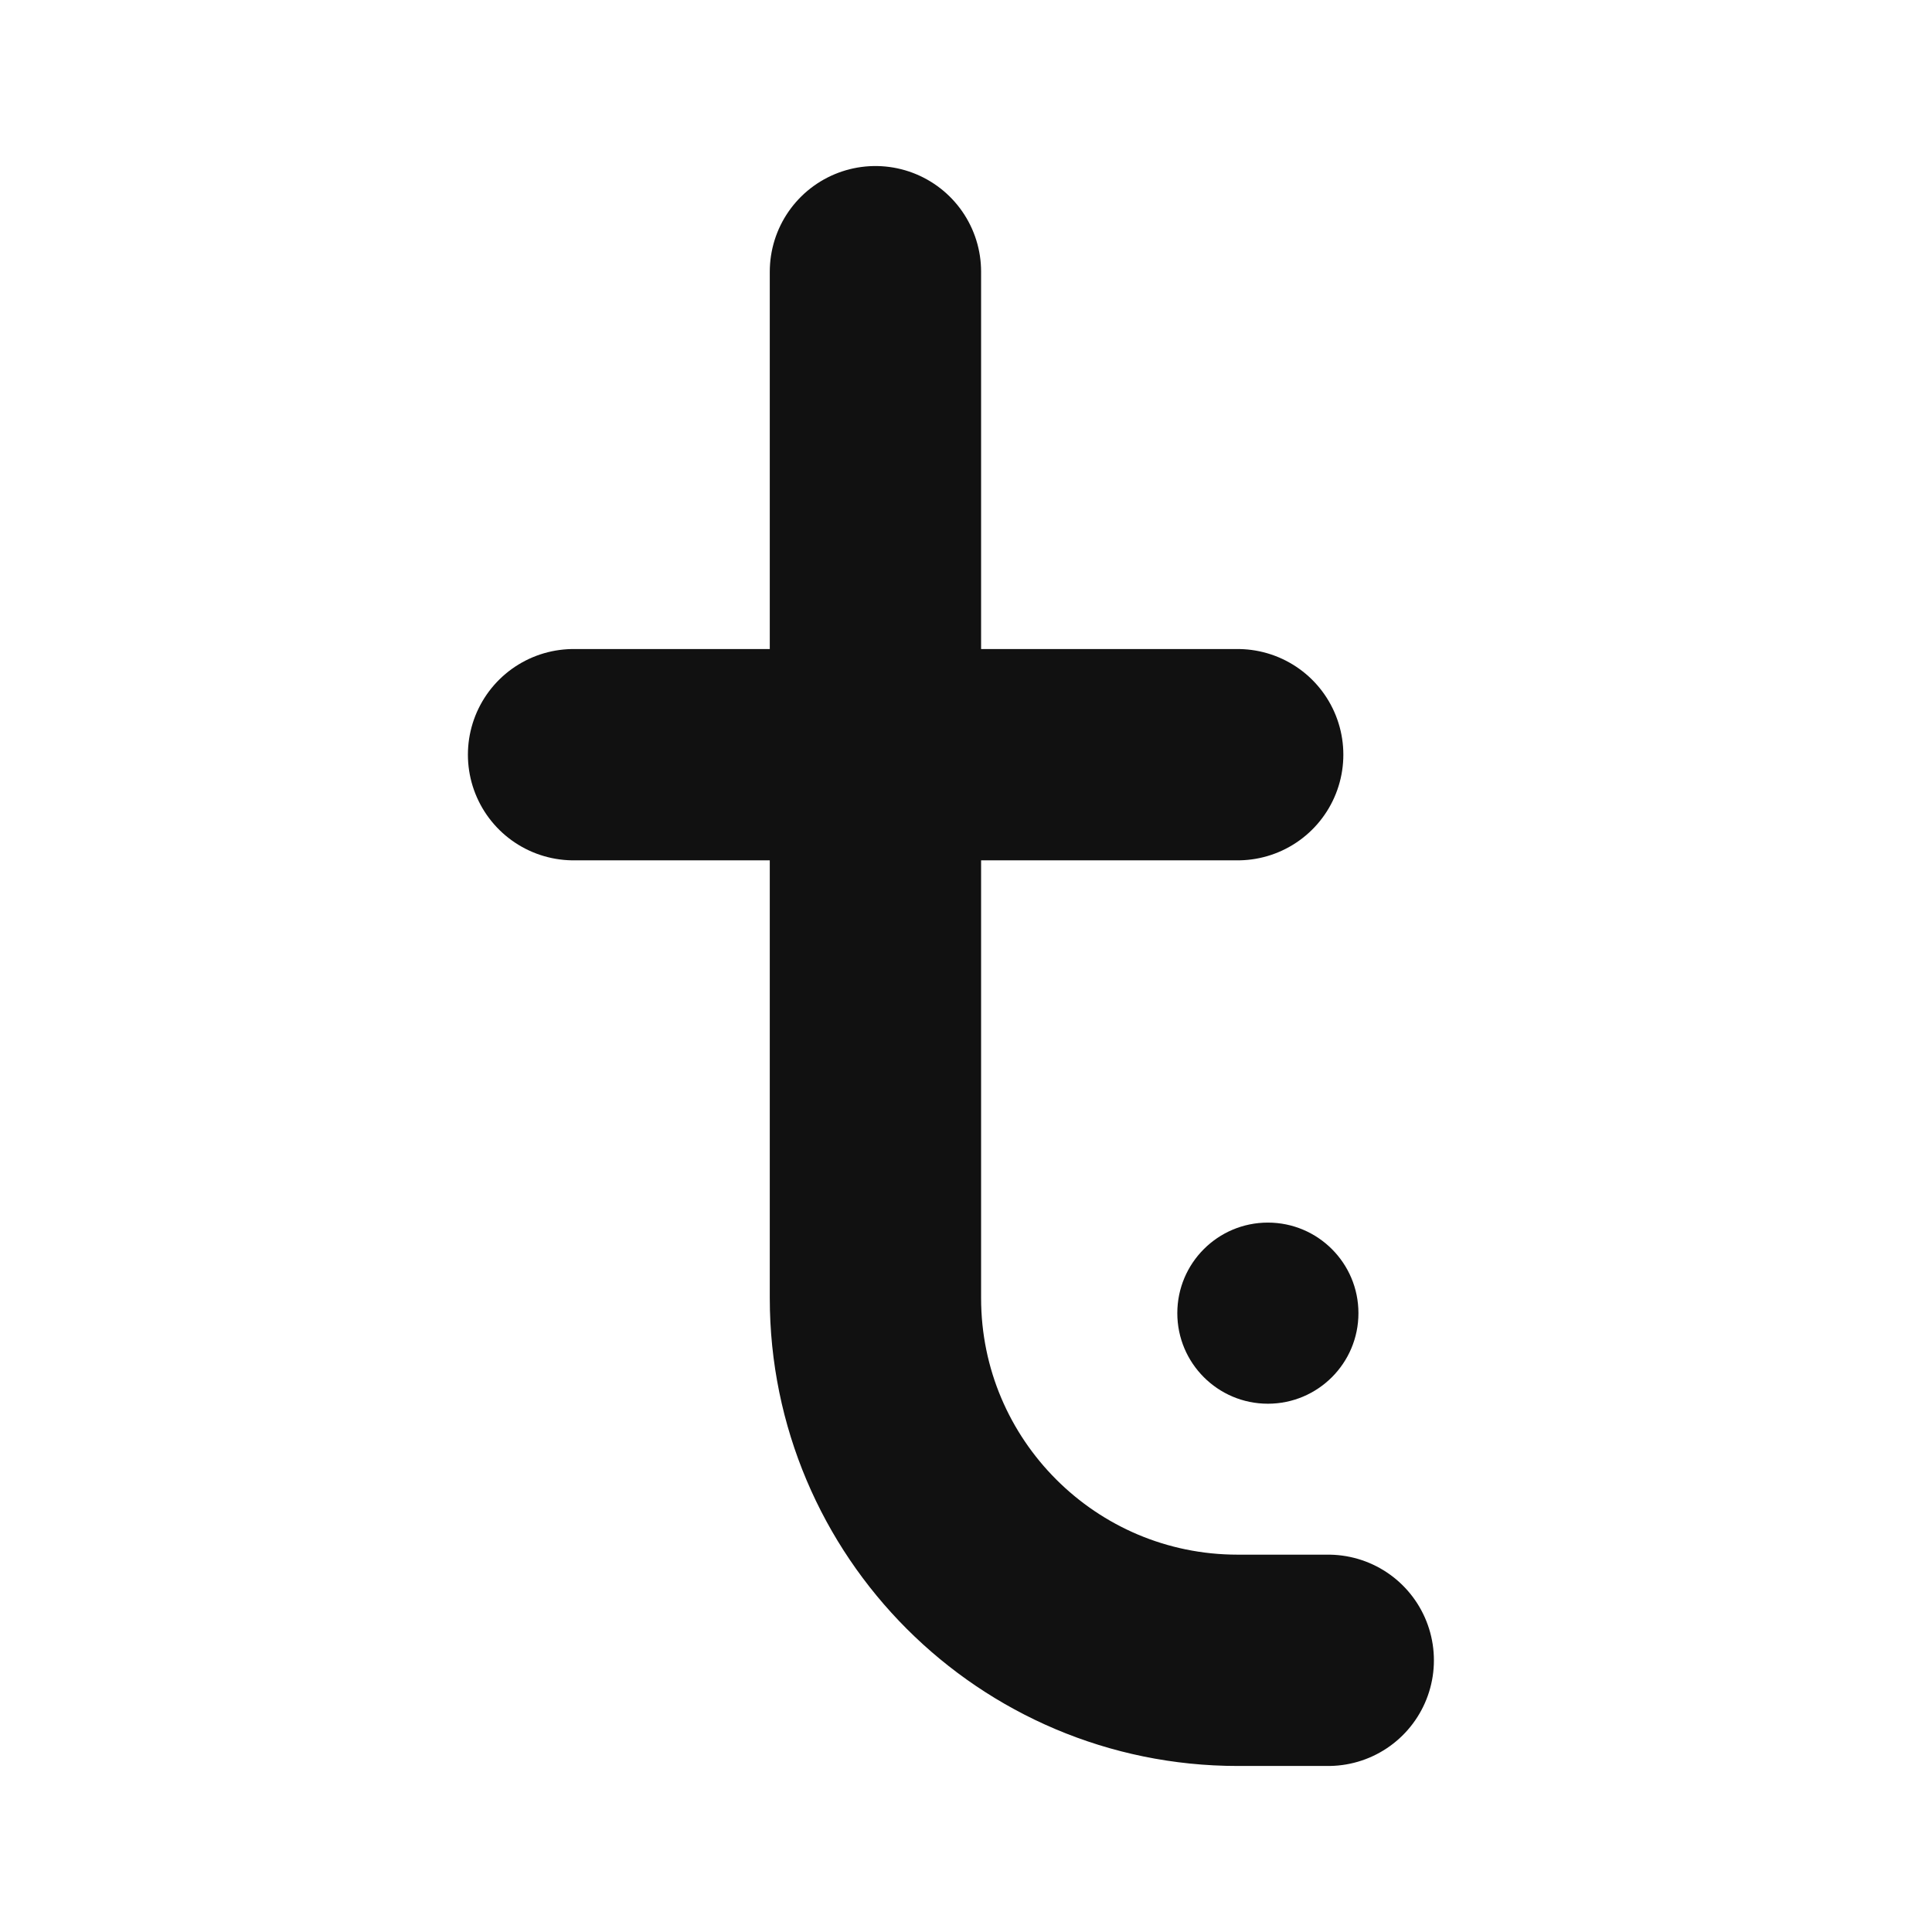
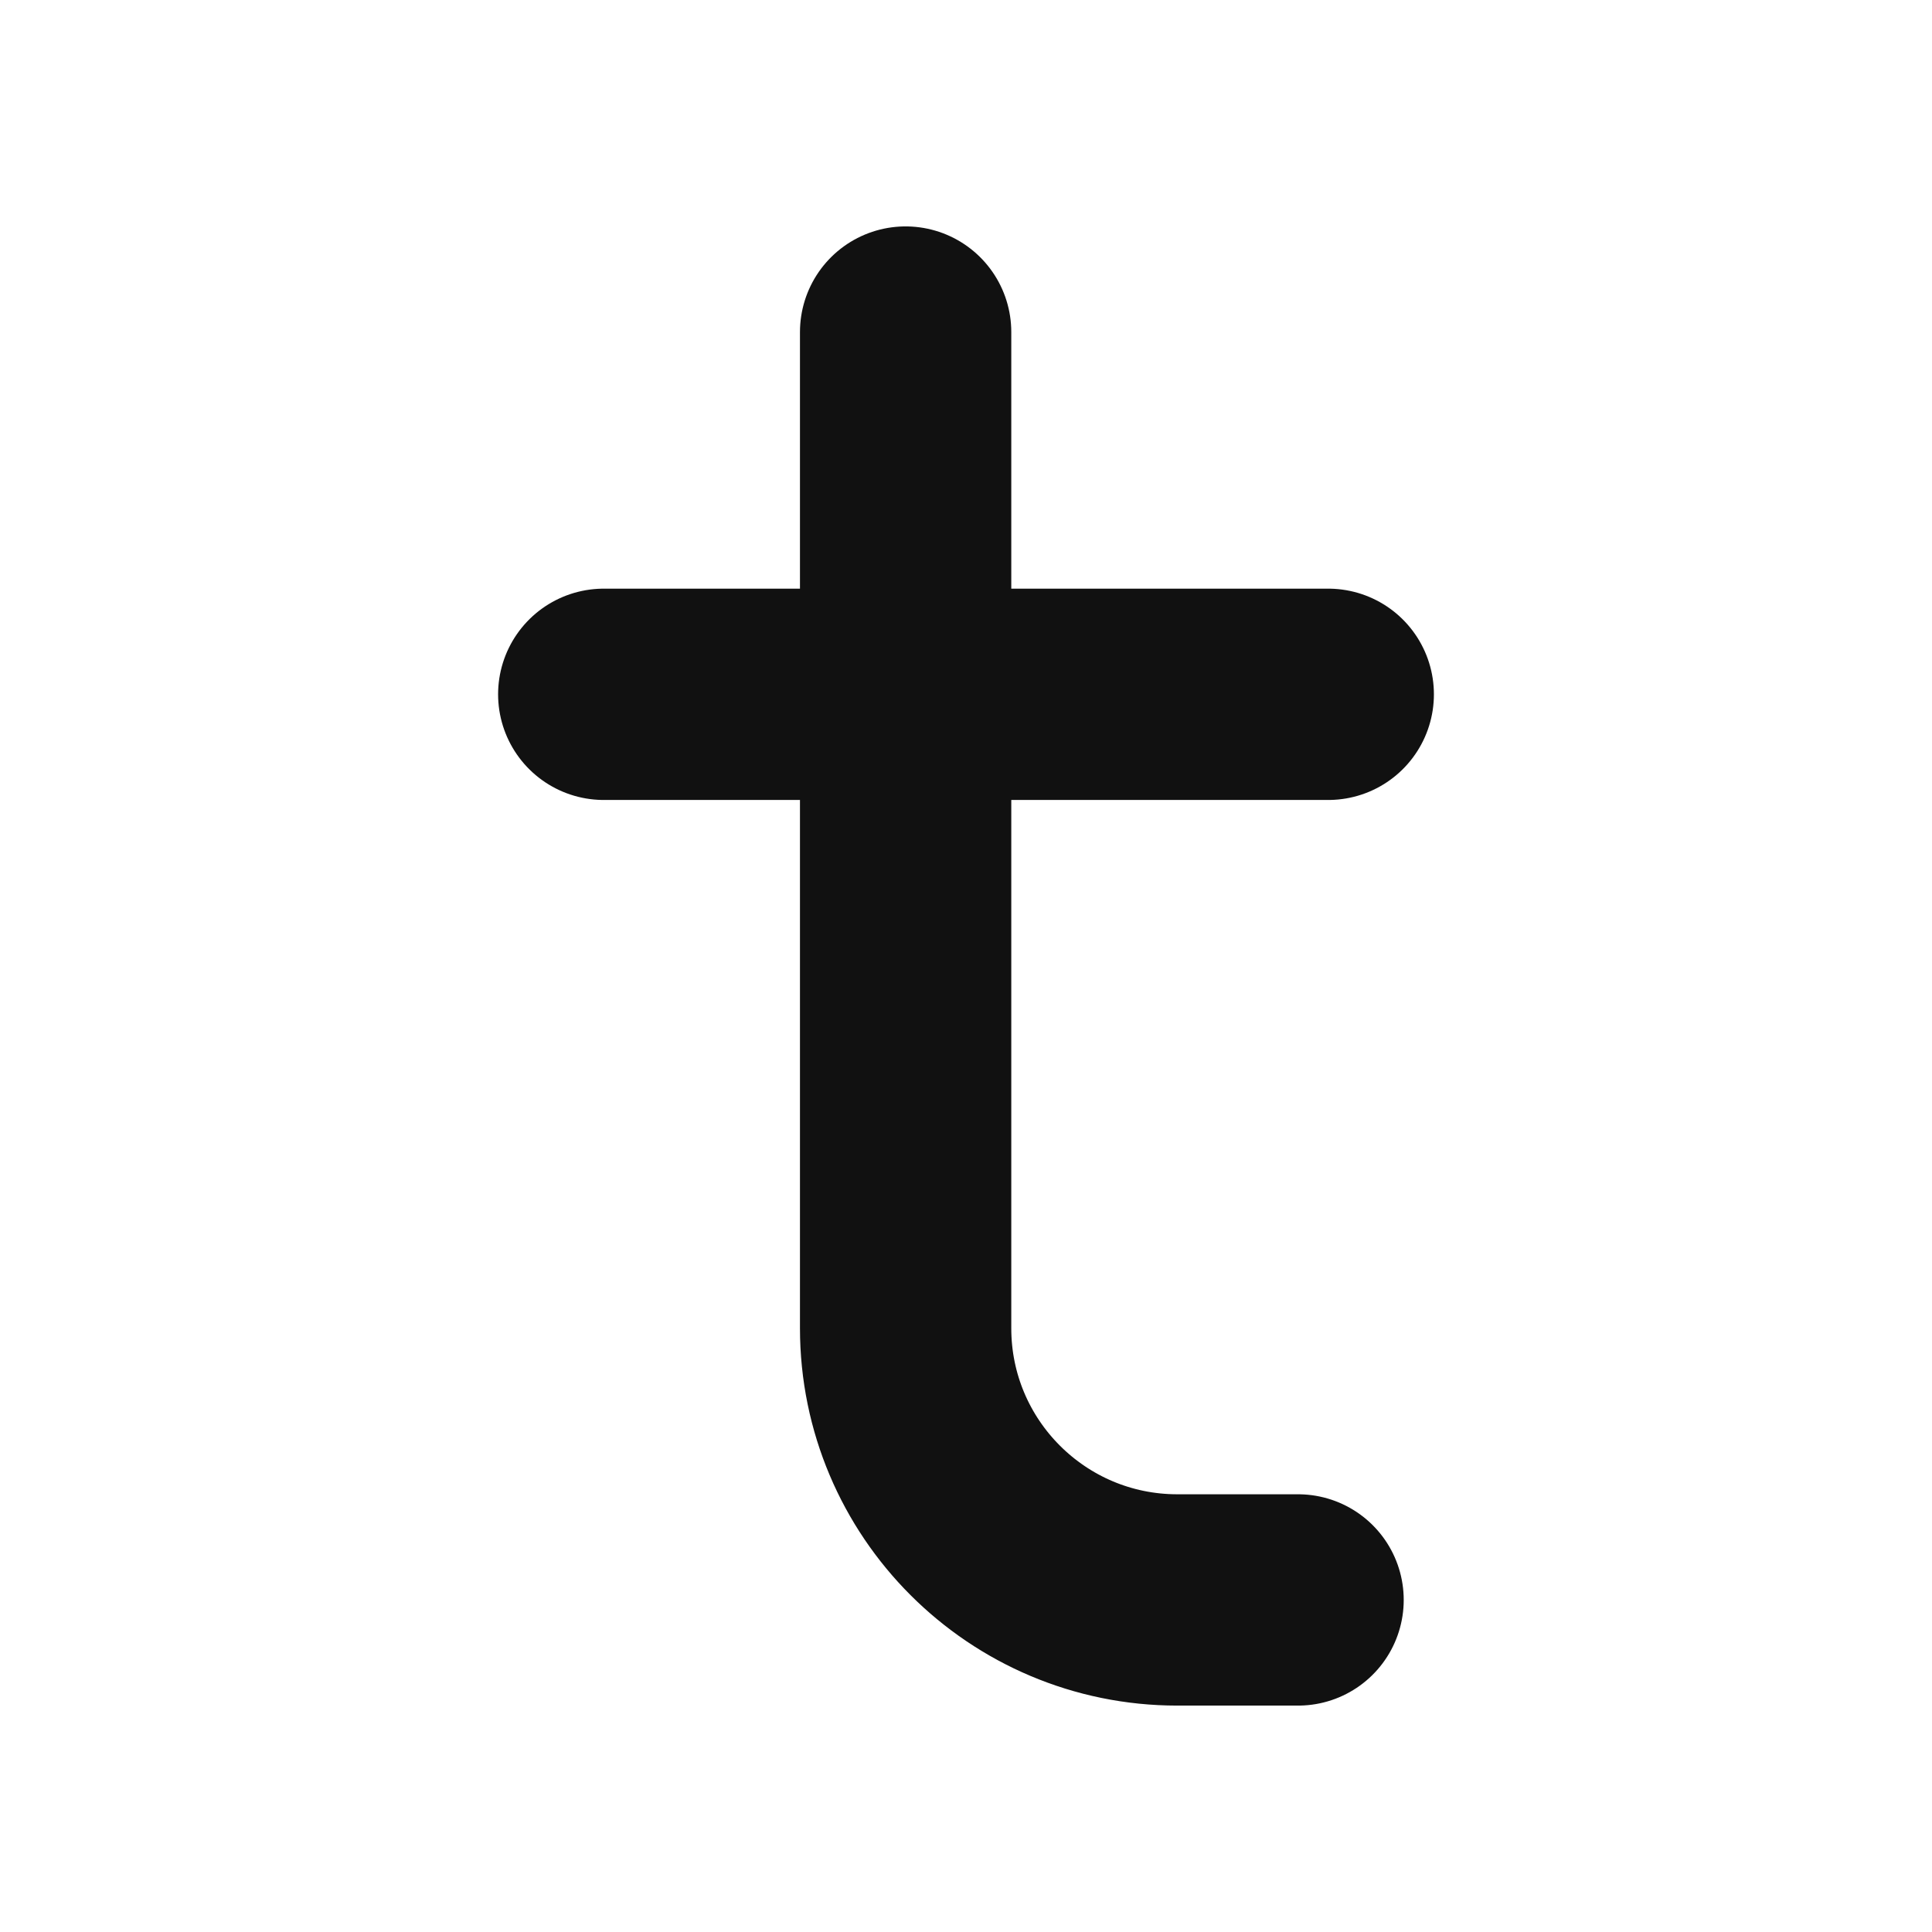
<svg xmlns="http://www.w3.org/2000/svg" viewBox="0 0 64 64" role="img" aria-label="Tend by name">
  <g fill="none" stroke="#111111" stroke-width="7" stroke-linecap="round" stroke-linejoin="round">
-     <path d="M29 9V43A12 12 0 0 0 41 55H44M19 25H41" />
-     <circle cx="42" cy="43.5" r="3" fill="#111111" stroke="none" />
+     <path d="M30 11V44A9 9 0 0 0 39 53H43M20 23H44" />
  </g>
</svg>
